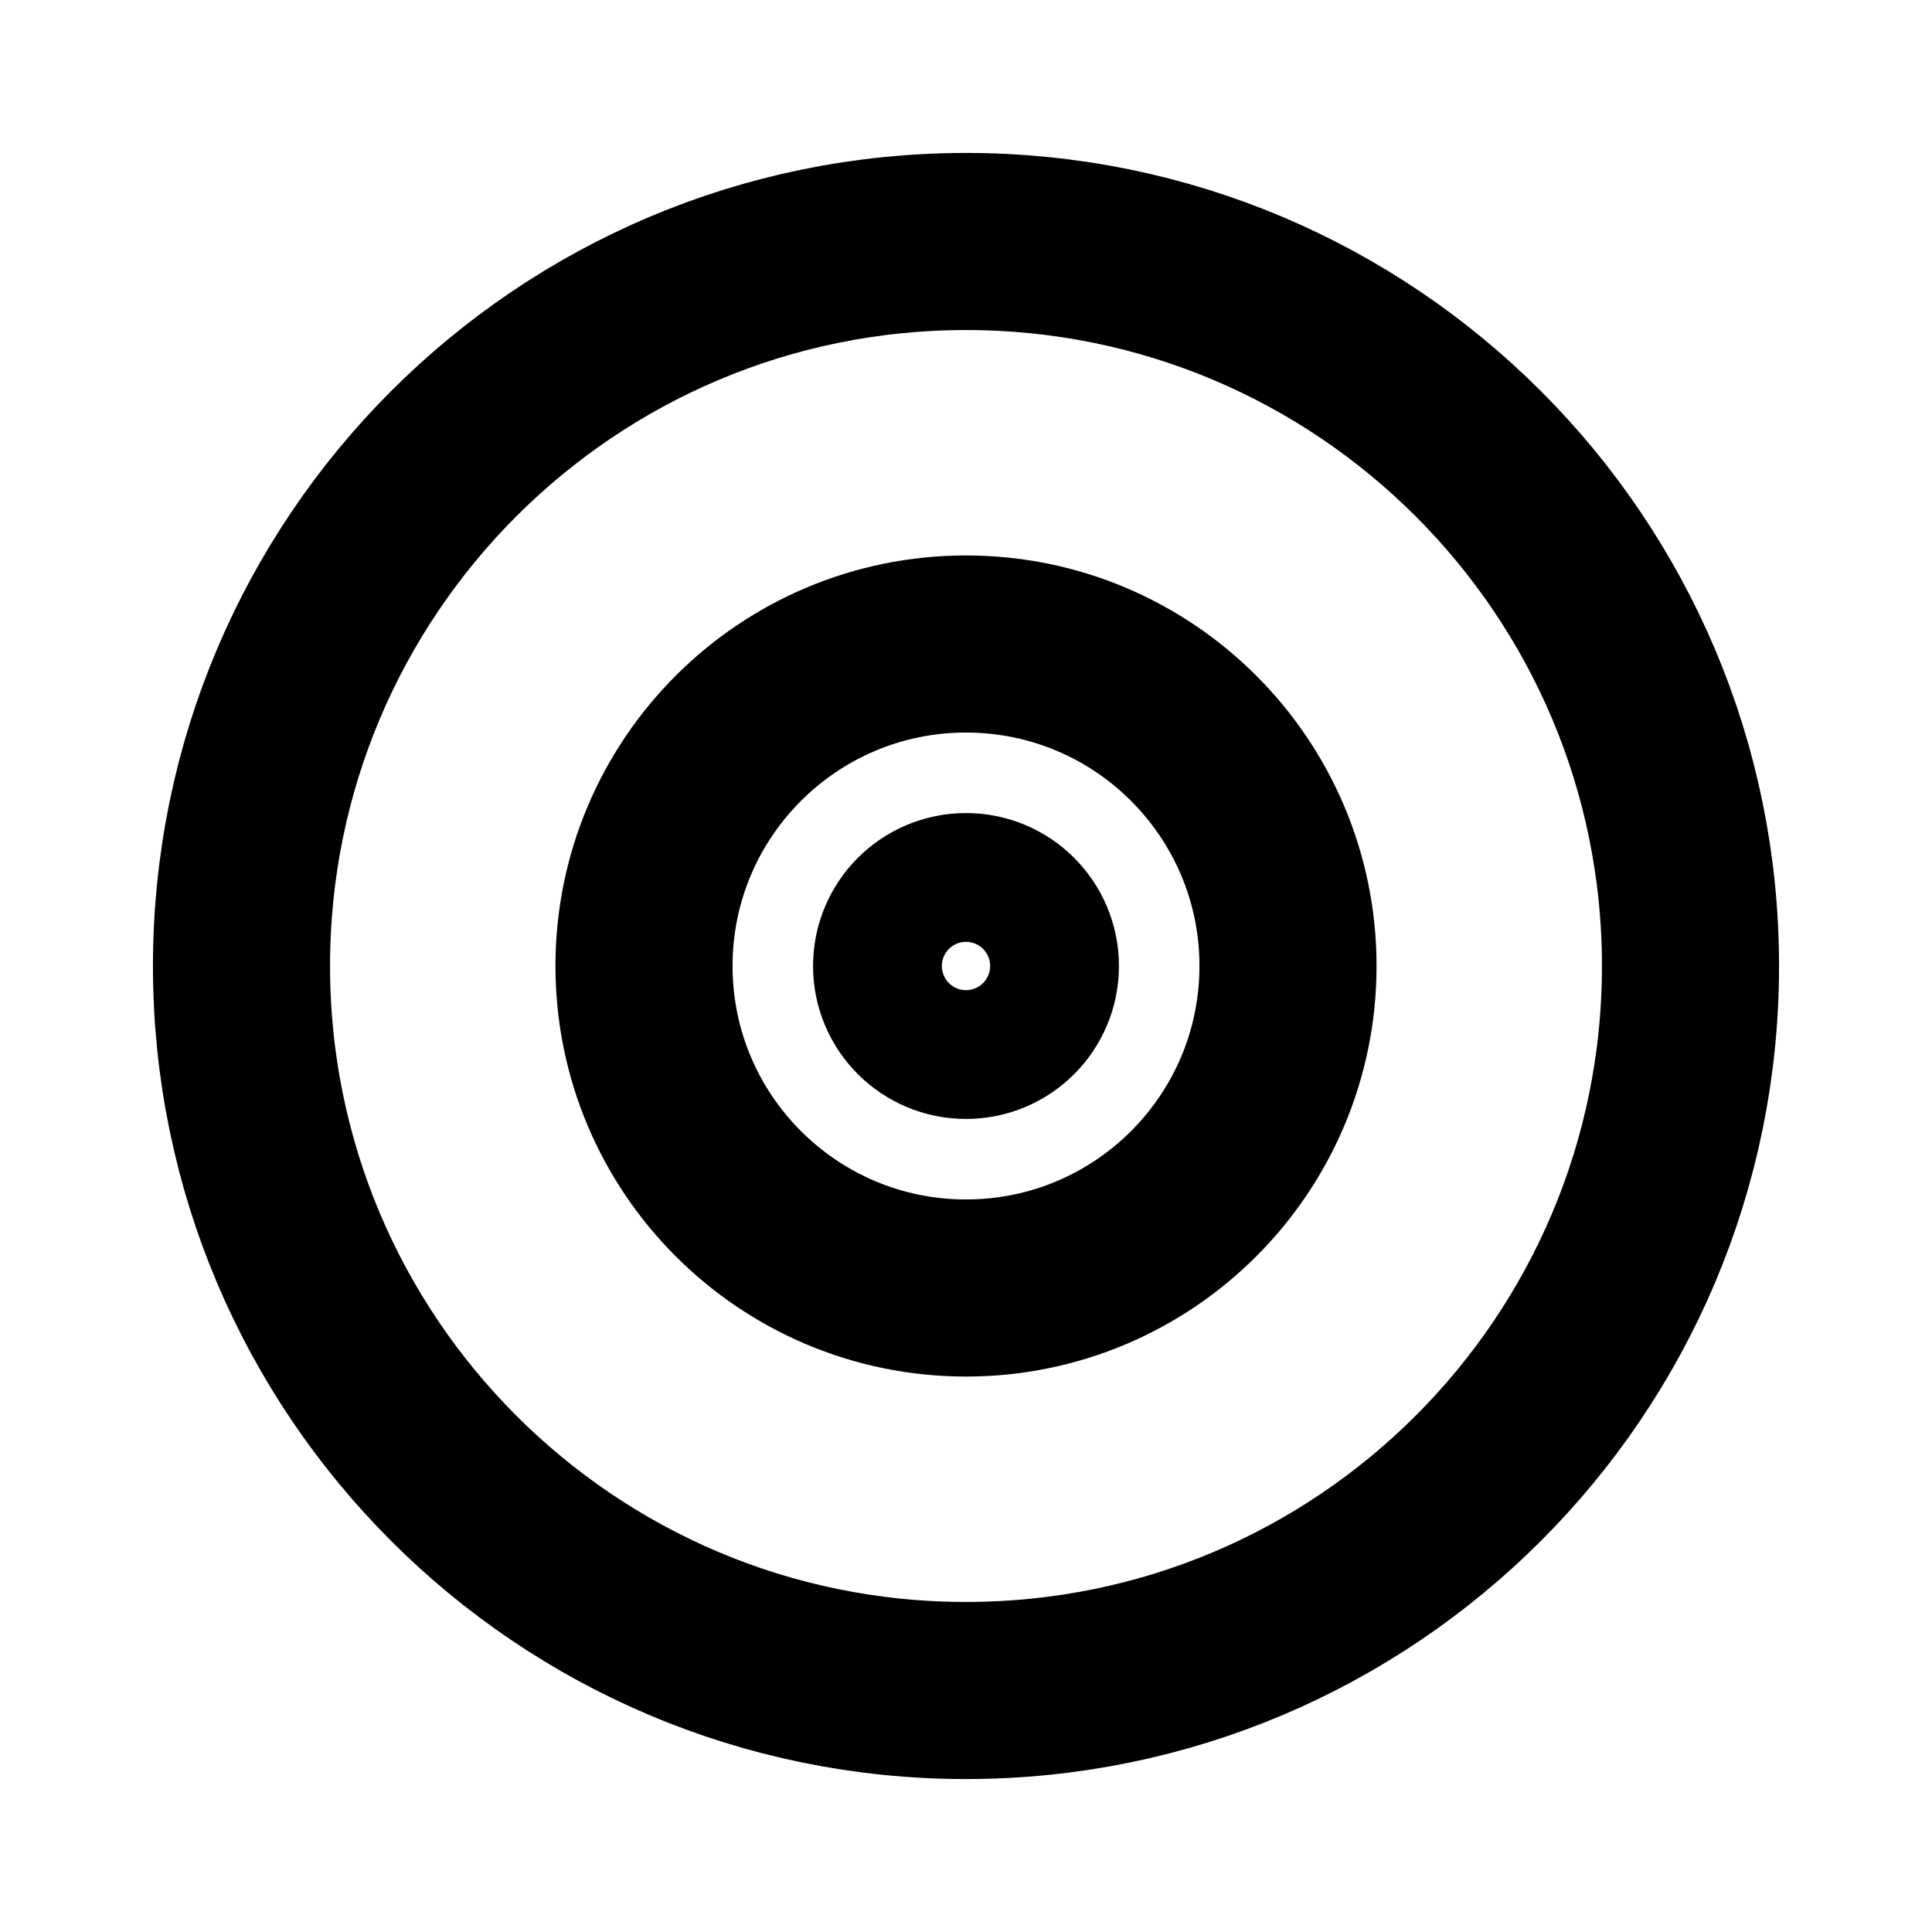
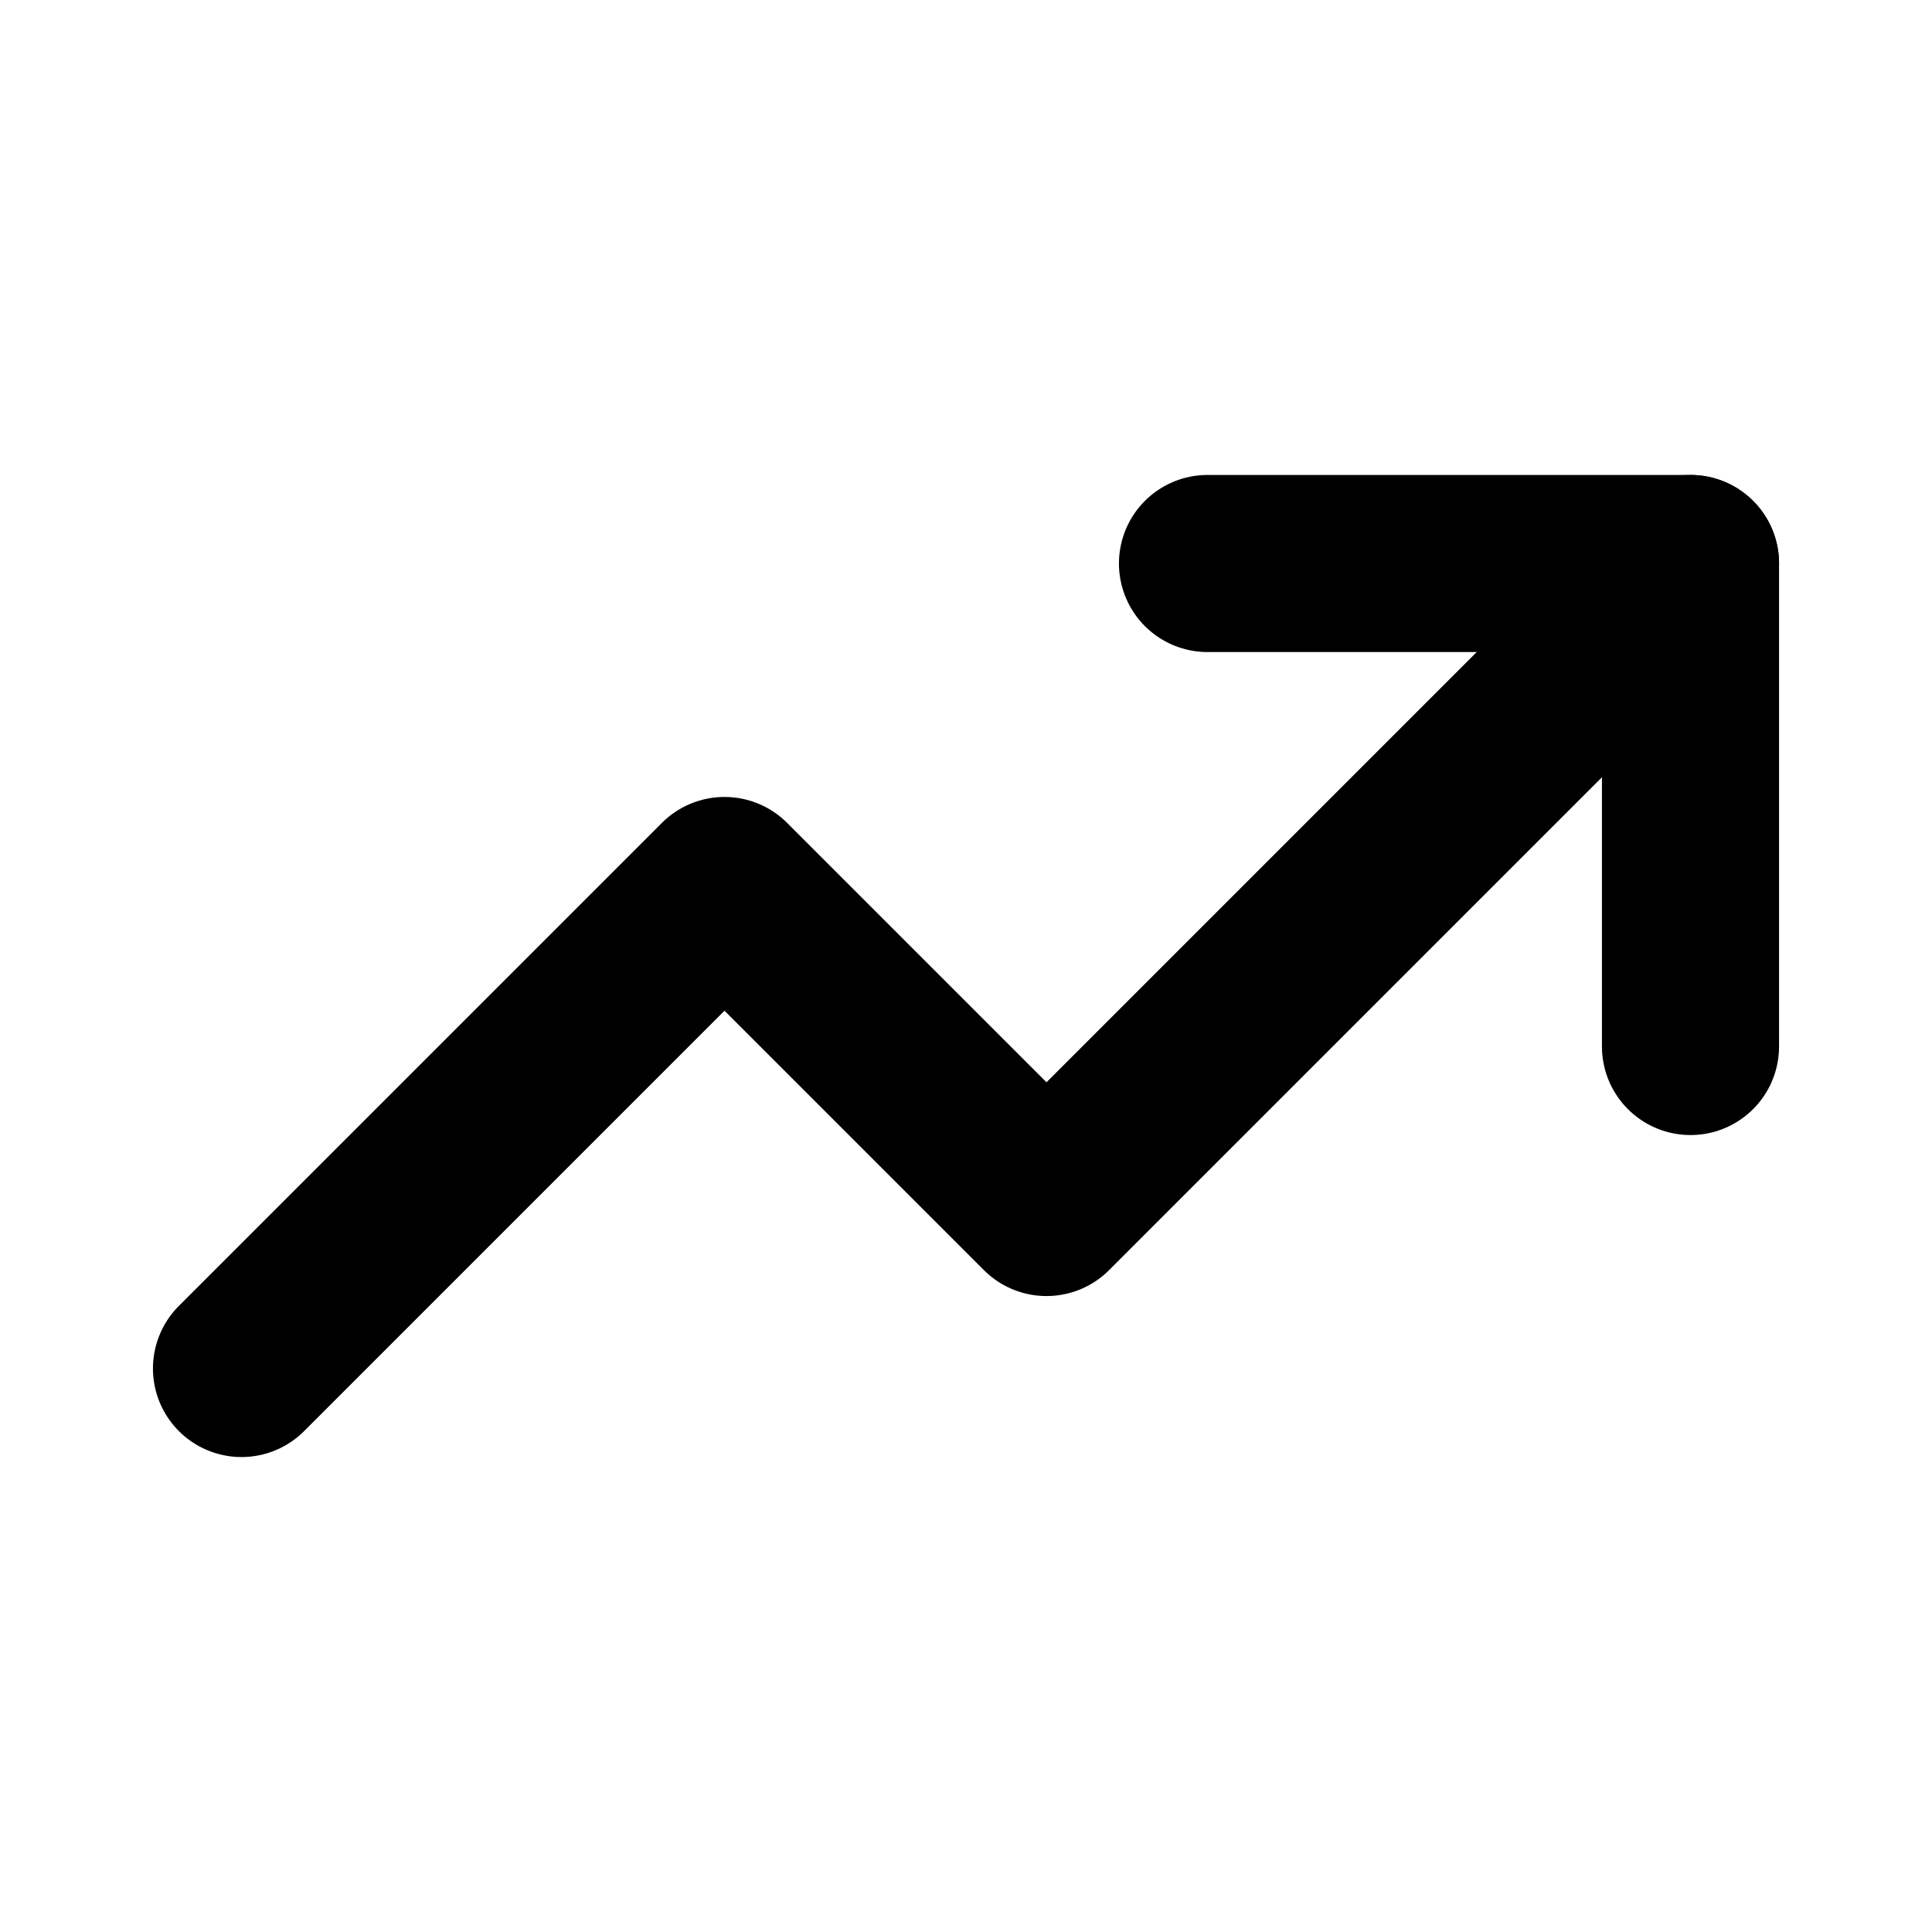
<svg xmlns="http://www.w3.org/2000/svg" viewBox="0 0 24 24" fill="none" stroke="#000" stroke-width="2.2" stroke-linecap="round" stroke-linejoin="round">
-   <circle cx="12" cy="12" r="9" />
-   <circle cx="12" cy="12" r="4" />
-   <circle cx="12" cy="12" r="0.8" />
+   <path d="M3 17l6-6 4 4 8-8" />
+   <path d="M15 7h6v6" />
</svg>
